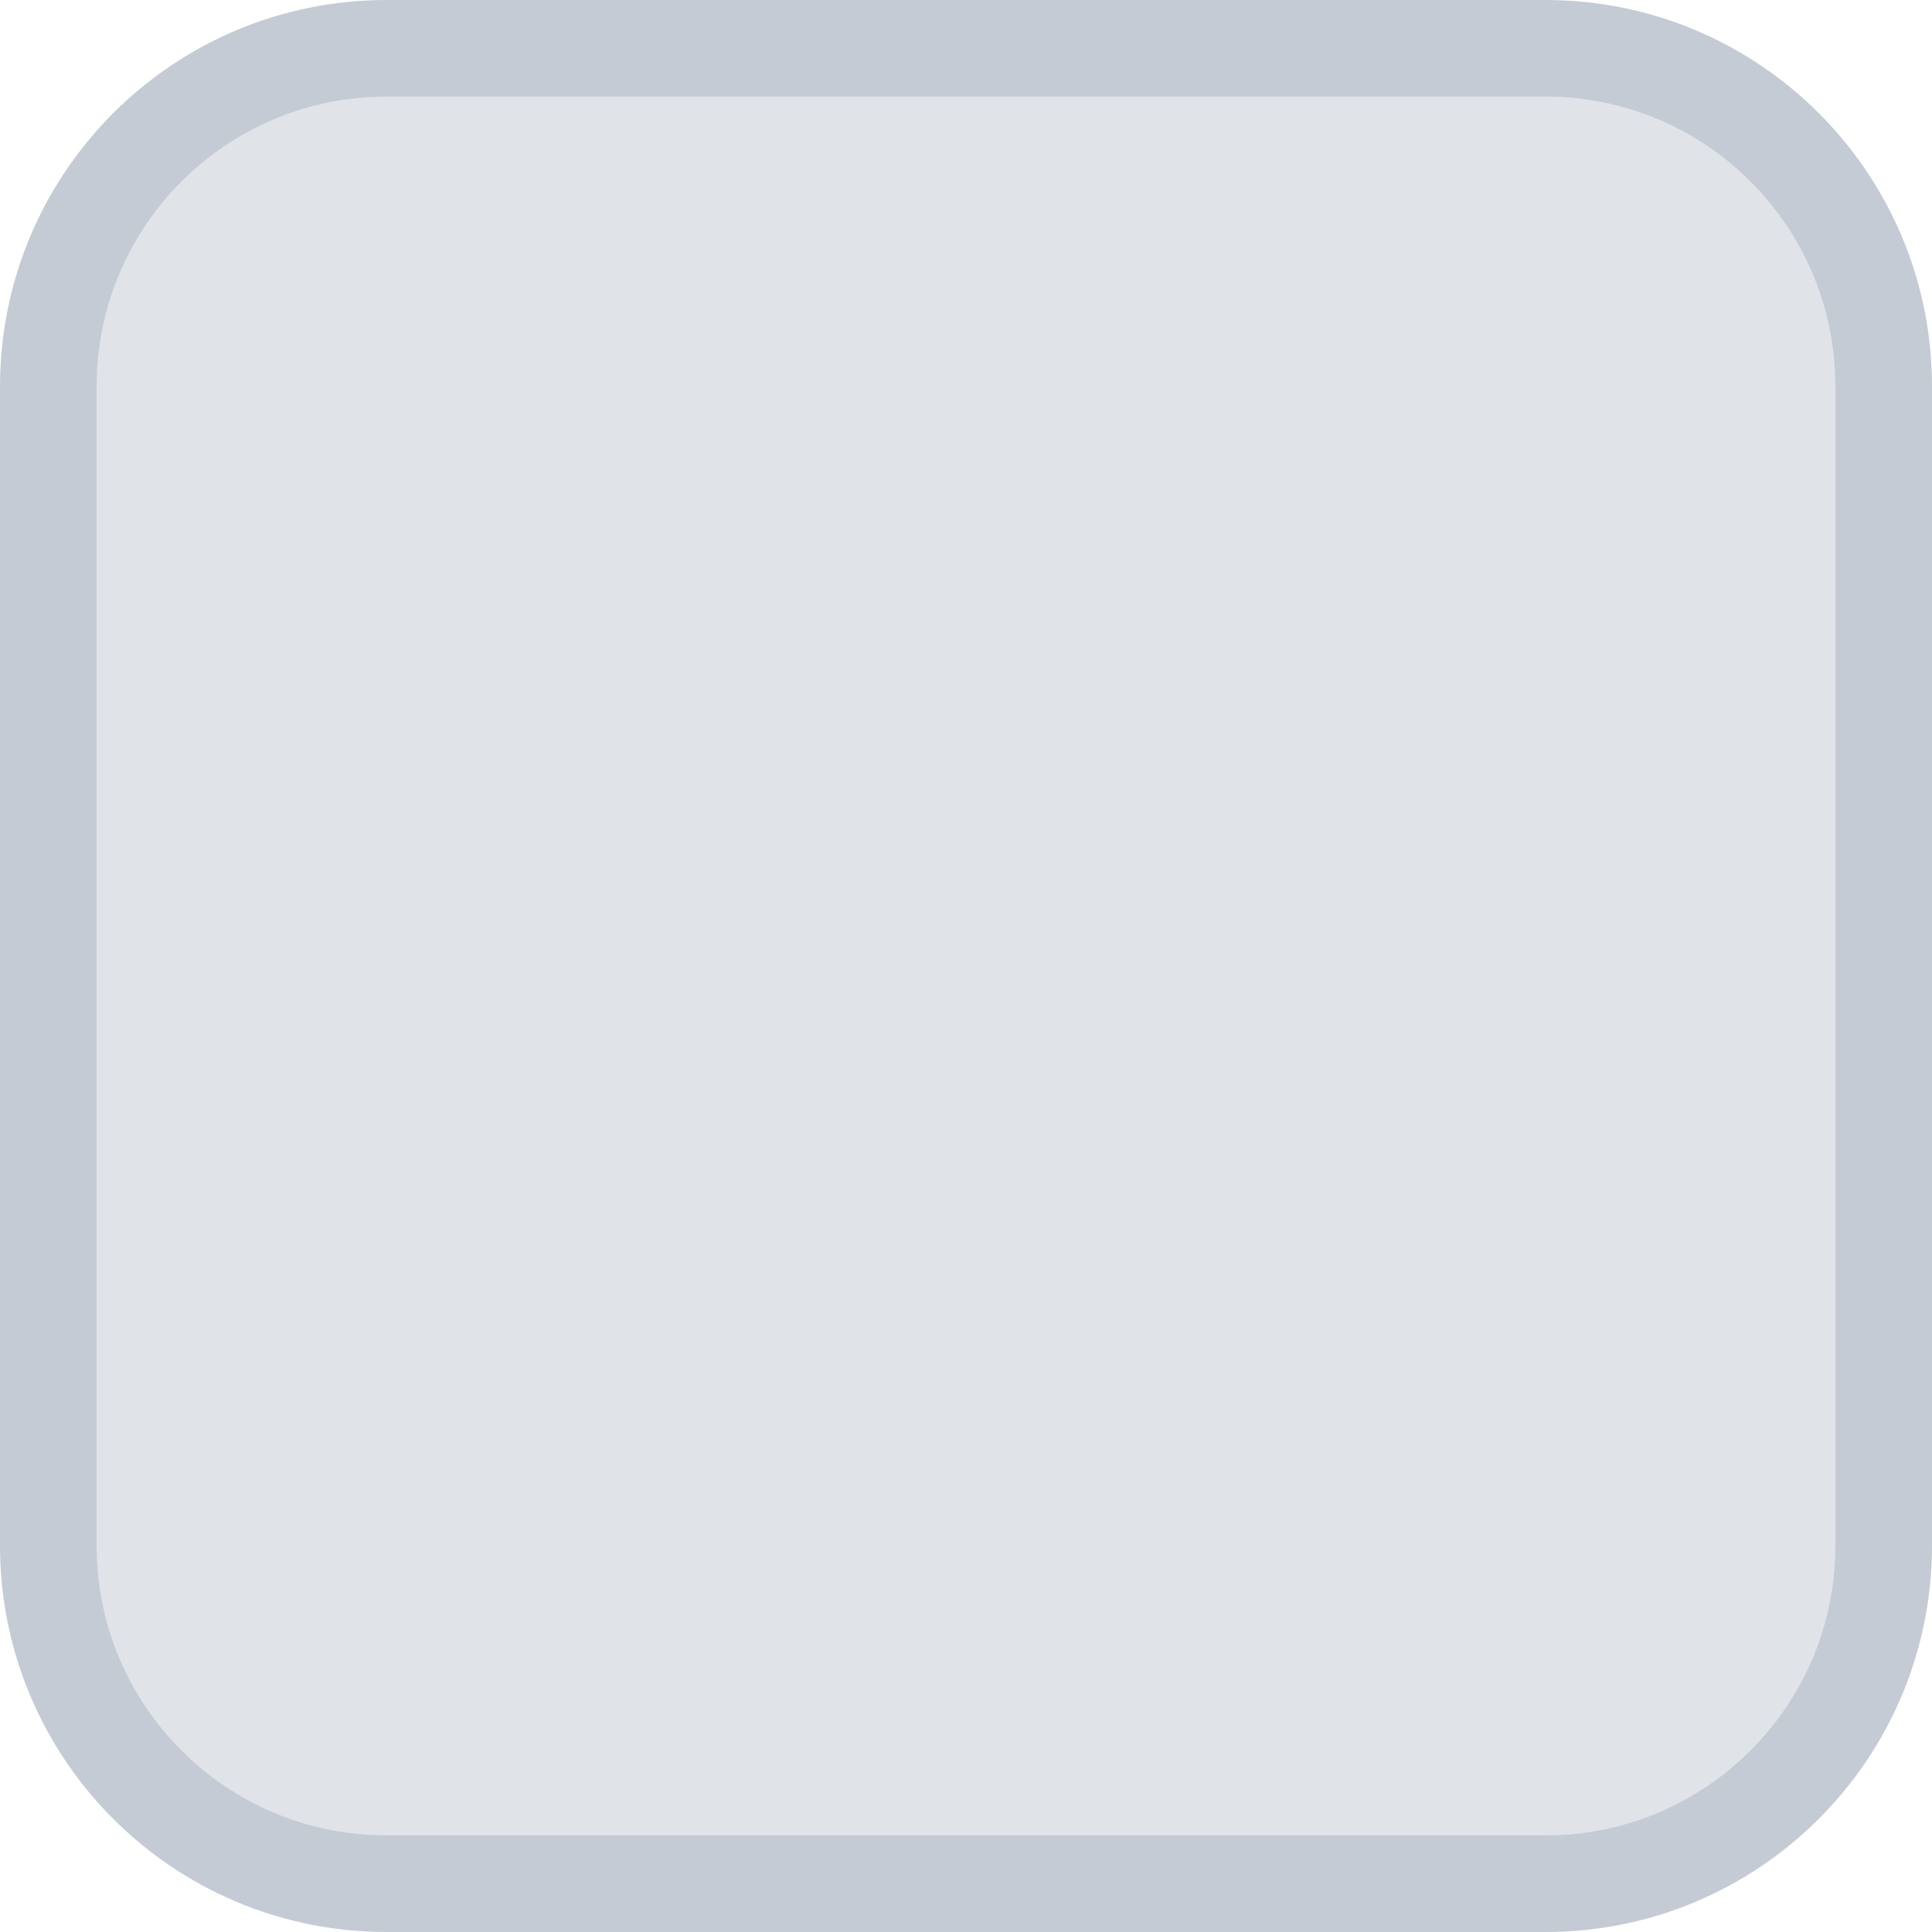
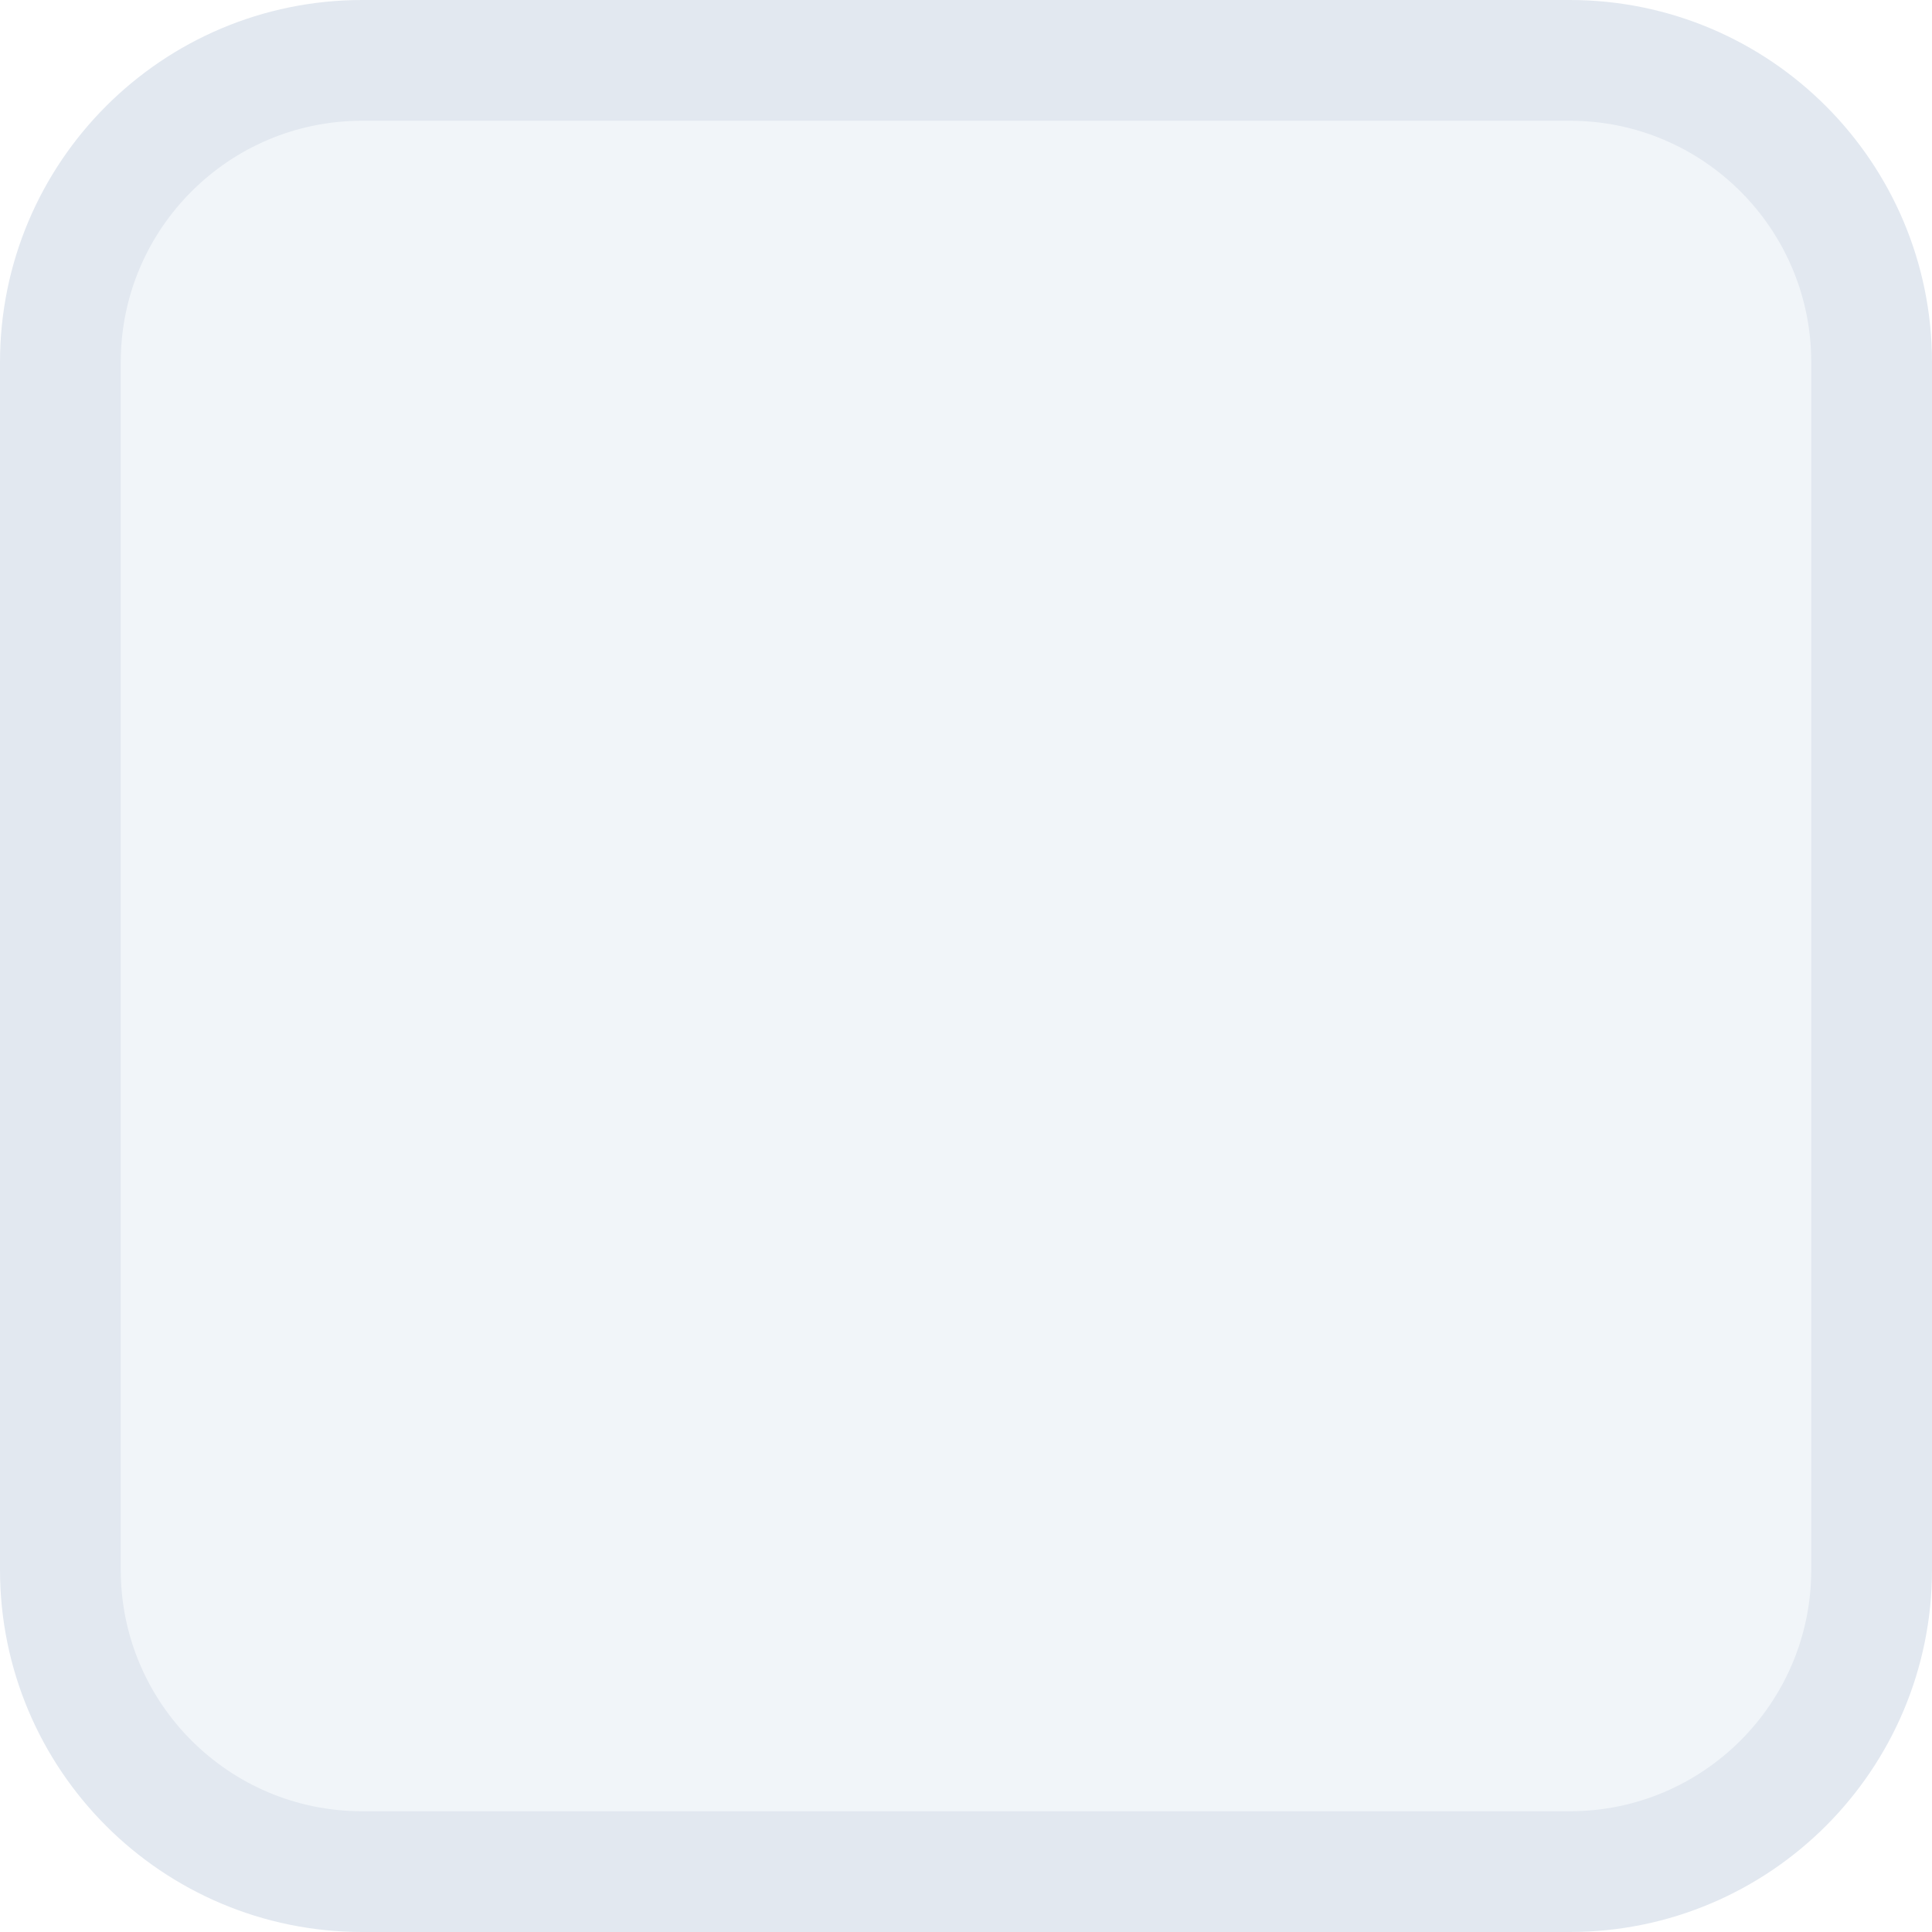
- <svg xmlns="http://www.w3.org/2000/svg" width="20" height="20" viewBox="0 0 20 20" fill="none">
-   <rect x="0.5" y="0.5" width="19" height="19" rx="3.5" fill="#e0e3e8" stroke="#c5cbd4" />
-   <path d="M14.333 7L8.604 12.833L6 10.182" stroke="transparent" stroke-width="1.5" stroke-linecap="round" stroke-linejoin="round" />
+ <svg xmlns="http://www.w3.org/2000/svg" width="16" height="16" viewBox="0 0 16 16" fill="none">
+   <rect x="0.5" y="0.5" width="15" height="15" rx="2.5" fill="#F1F5F9" />
+   <rect x="0.5" y="0.5" width="15" height="15" rx="2.5" stroke="#E2E8F0" />
</svg>
